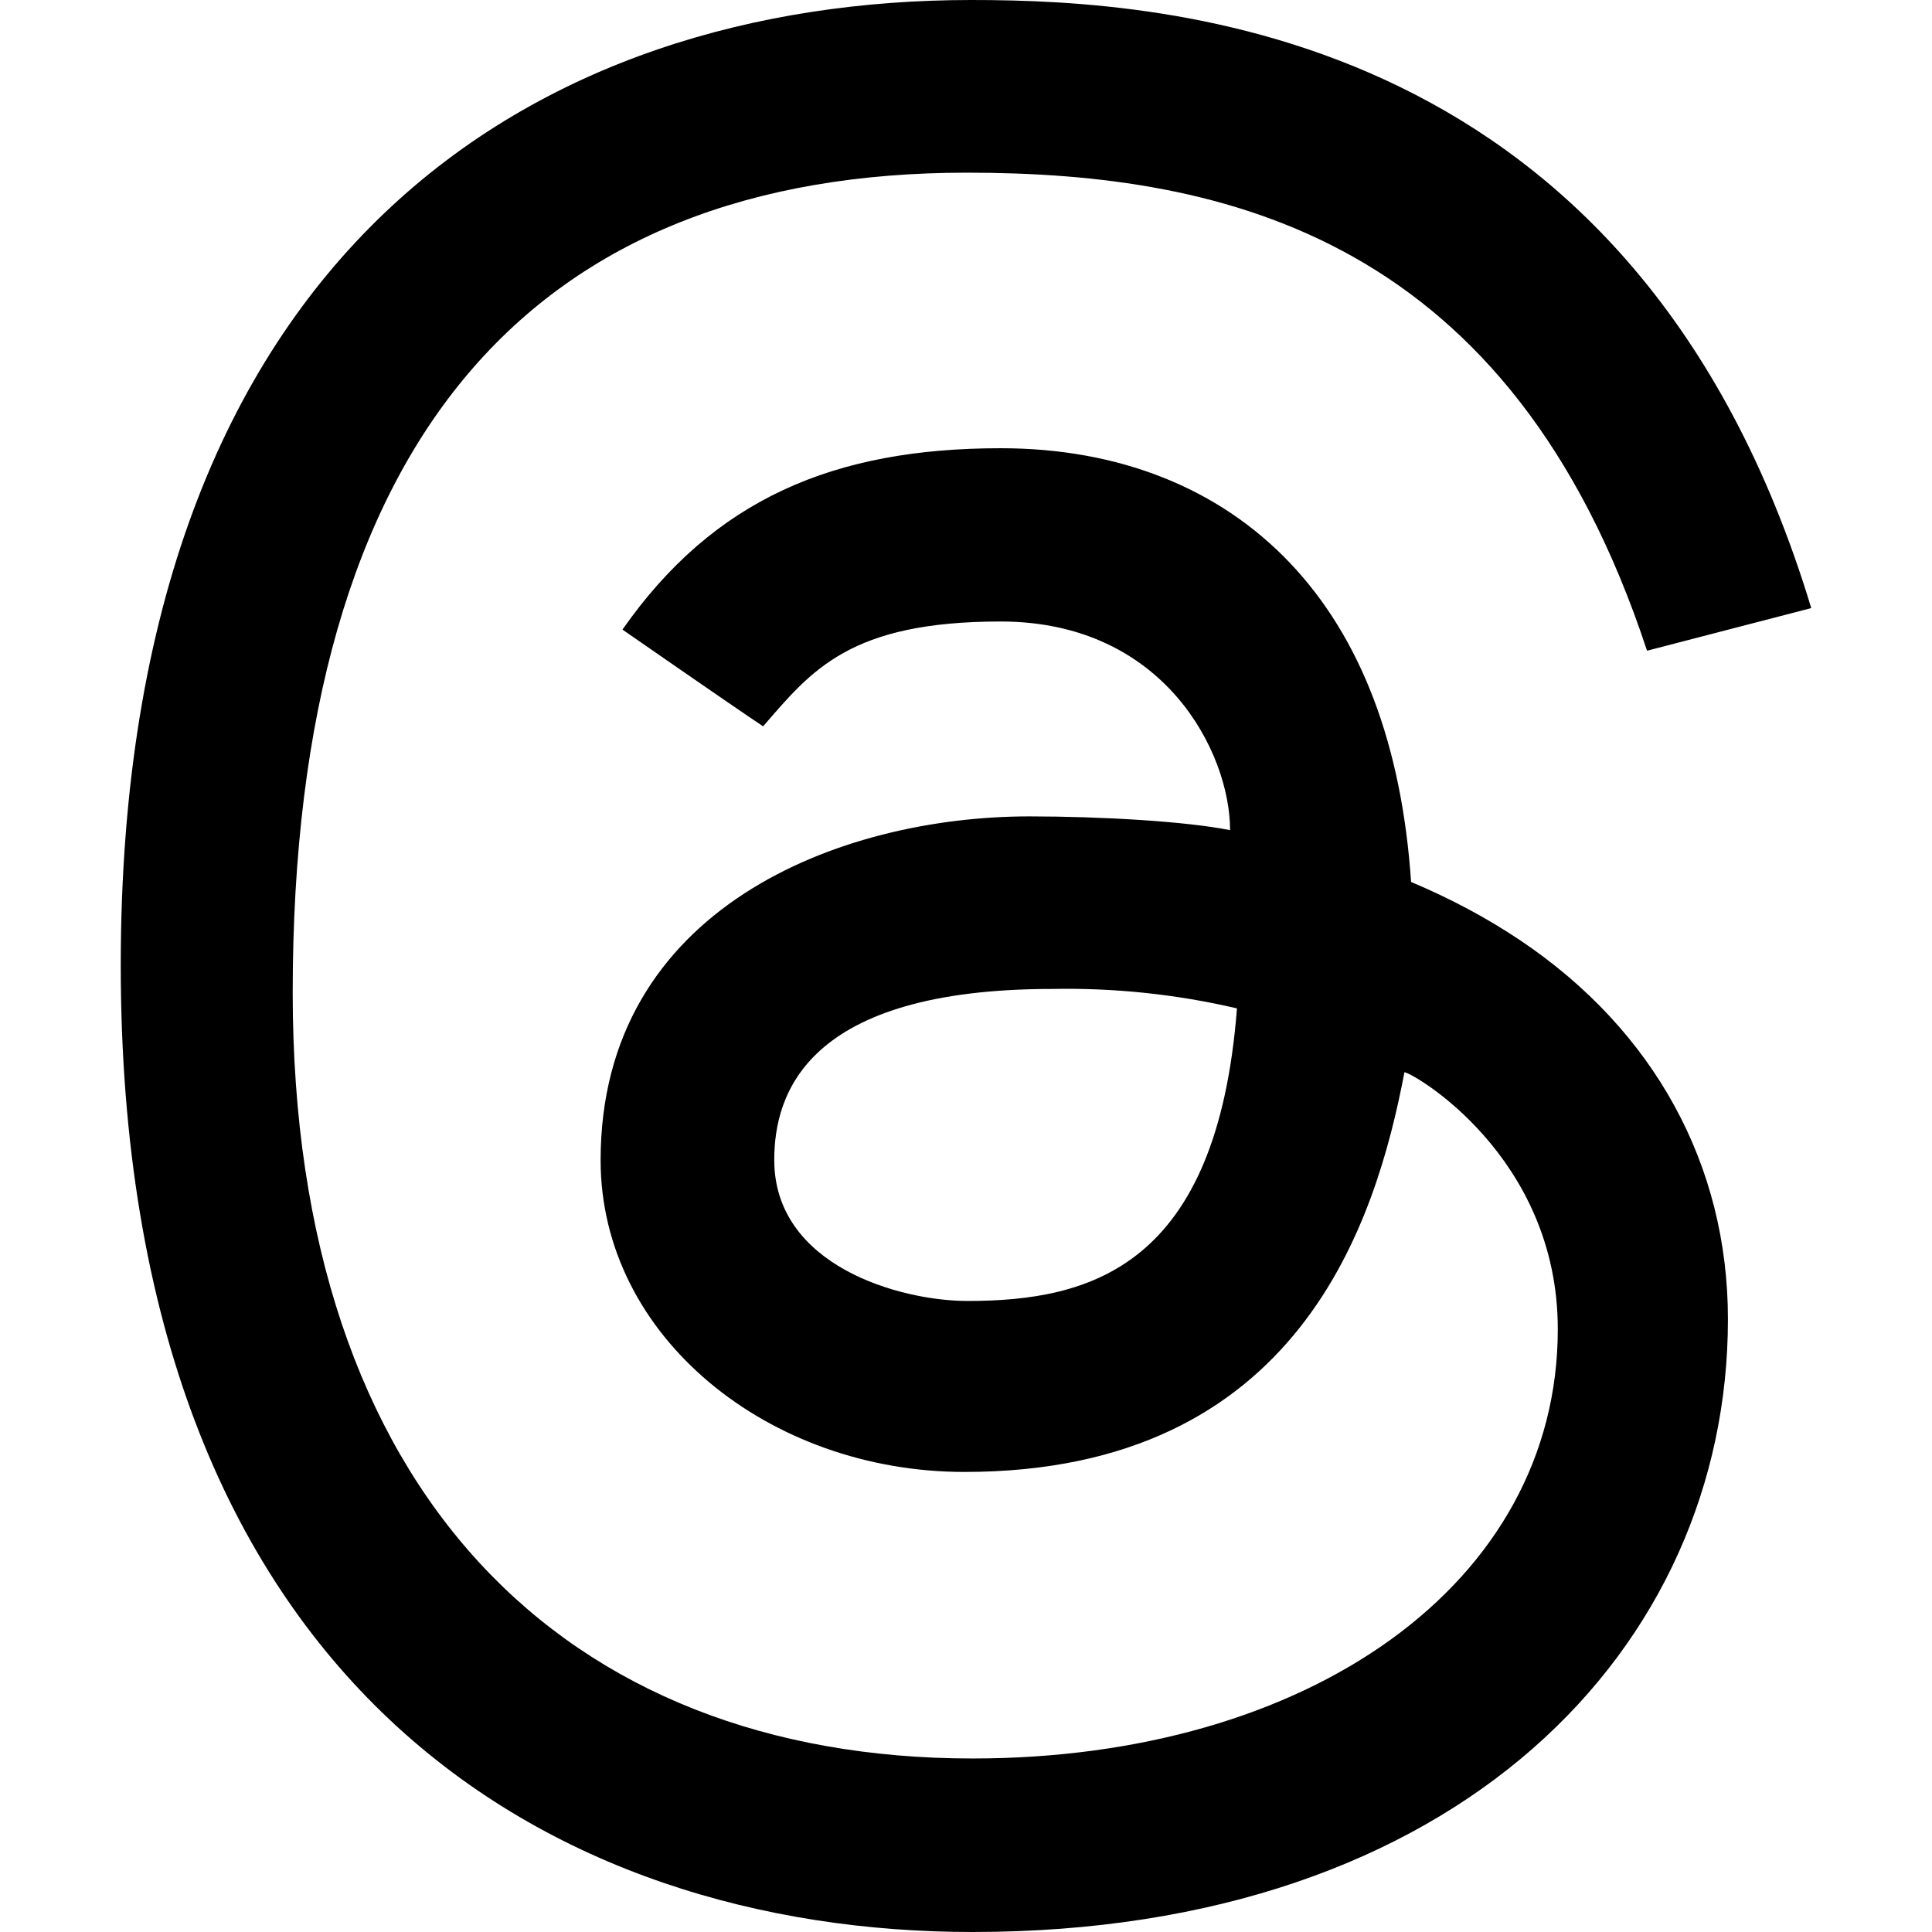
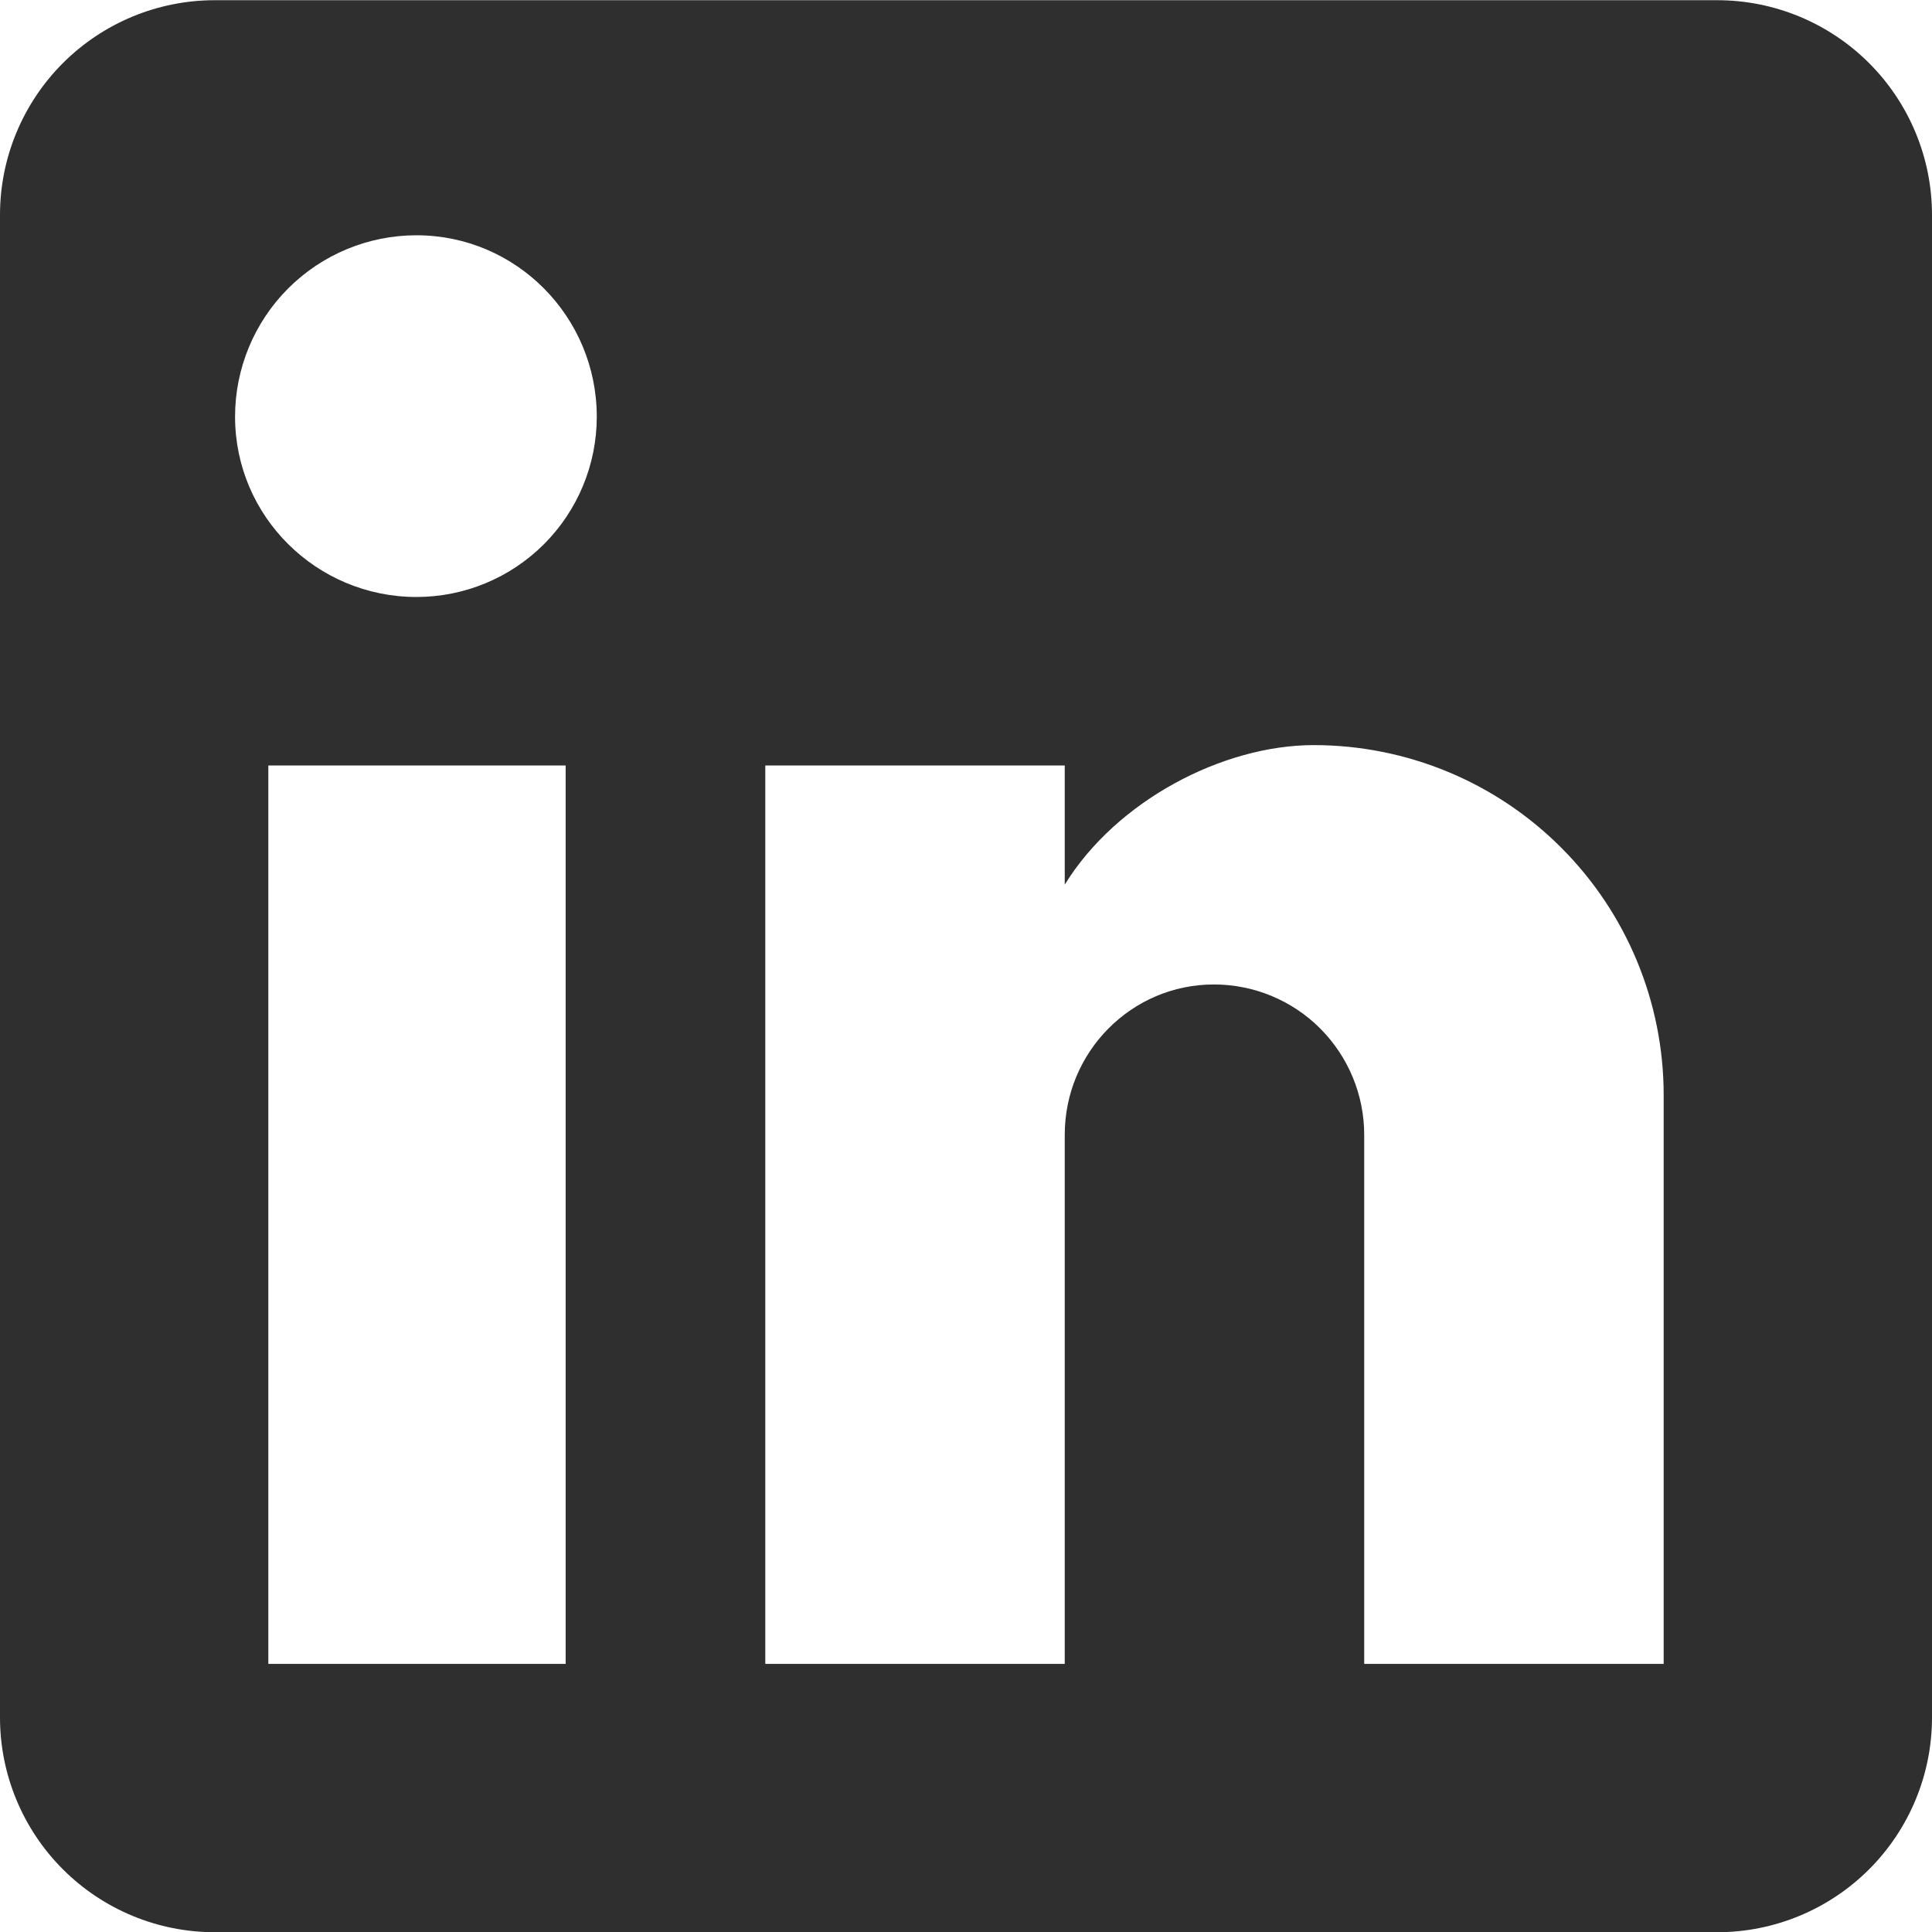
- <svg xmlns="http://www.w3.org/2000/svg" width="16" height="16" fill="currentColor" className="bi bi-threads" viewBox="0 0 16 16">
-   <path d="M6.321 6.016c-.27-.18-1.166-.802-1.166-.802.756-1.081 1.753-1.502 3.132-1.502.975 0 1.803.327 2.394.948s.928 1.509 1.005 2.644q.492.207.905.484c1.109.745 1.719 1.86 1.719 3.137 0 2.716-2.226 5.075-6.256 5.075C4.594 16 1 13.987 1 7.994 1 2.034 4.482 0 8.044 0 9.69 0 13.55.243 15 5.036l-1.36.353C12.516 1.974 10.163 1.43 8.006 1.43c-3.565 0-5.582 2.171-5.582 6.79 0 4.143 2.254 6.343 5.63 6.343 2.777 0 4.847-1.443 4.847-3.556 0-1.438-1.208-2.127-1.27-2.127-.236 1.234-.868 3.31-3.644 3.31-1.618 0-3.013-1.118-3.013-2.582 0-2.09 1.984-2.847 3.55-2.847.586 0 1.294.04 1.663.114 0-.637-.54-1.728-1.9-1.728-1.25 0-1.566.405-1.967.868ZM8.716 8.19c-2.04 0-2.304.87-2.304 1.416 0 .878 1.043 1.168 1.6 1.168 1.02 0 2.067-.282 2.232-2.423a6.2 6.2 0 0 0-1.528-.161" />
+ <svg xmlns="http://www.w3.org/2000/svg" width="18" height="18" viewBox="0 0 18 18" fill="none">
+   <path d="M16 0.002C16.53 0.002 17.039 0.213 17.414 0.588C17.789 0.963 18 1.472 18 2.002V16.002C18 16.532 17.789 17.041 17.414 17.416C17.039 17.791 16.53 18.002 16 18.002H2C1.47 18.002 0.961 17.791 0.586 17.416C0.211 17.041 0 16.532 0 16.002V2.002C0 1.472 0.211 0.963 0.586 0.588C0.961 0.213 1.47 0.002 2 0.002H16ZM15.5 15.502V10.202C15.5 9.337 15.156 8.508 14.545 7.897C13.934 7.285 13.105 6.942 12.24 6.942C11.39 6.942 10.4 7.462 9.92 8.242V7.132H7.13V15.502H9.92V10.572C9.92 9.802 10.54 9.172 11.31 9.172C11.681 9.172 12.037 9.319 12.3 9.582C12.562 9.845 12.71 10.201 12.71 10.572V15.502H15.5ZM3.88 5.562C4.326 5.562 4.753 5.385 5.068 5.07C5.383 4.755 5.56 4.328 5.56 3.882C5.56 2.952 4.81 2.192 3.88 2.192C3.432 2.192 3.002 2.37 2.685 2.687C2.368 3.004 2.19 3.434 2.19 3.882C2.19 4.812 2.95 5.562 3.88 5.562ZM5.27 15.502V7.132H2.5V15.502H5.27Z" fill="#2F2F2F" />
</svg>
